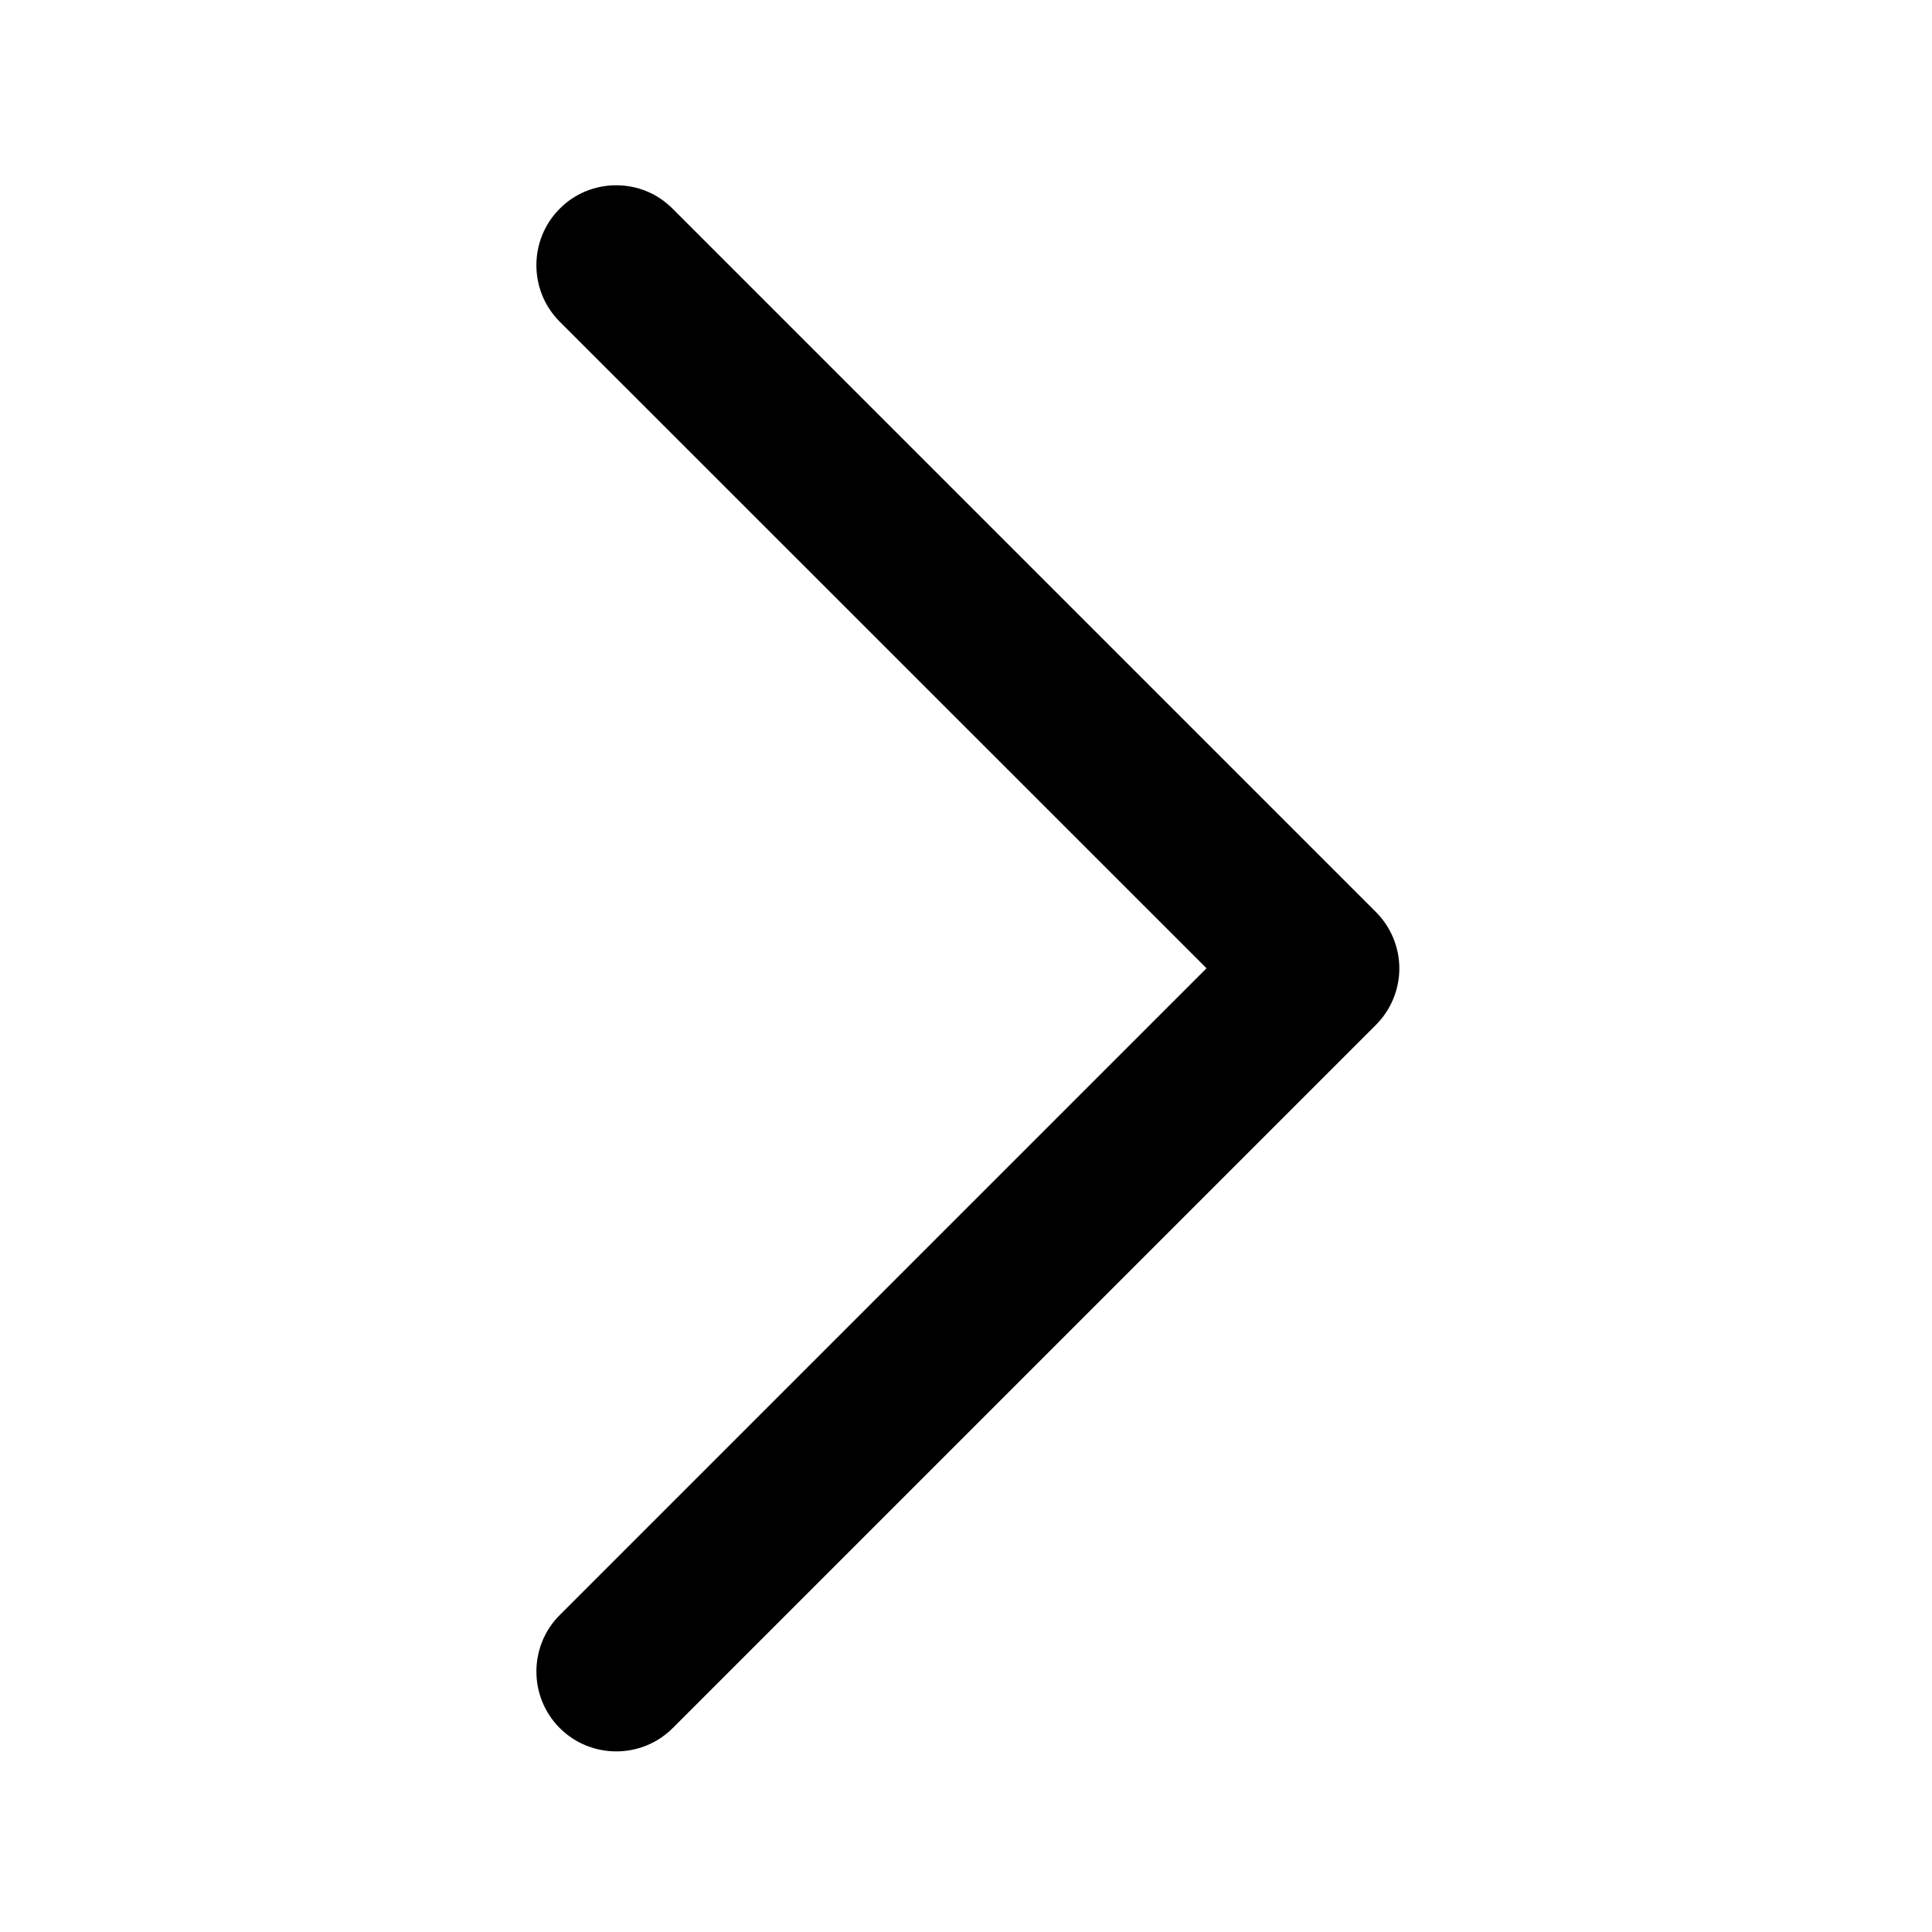
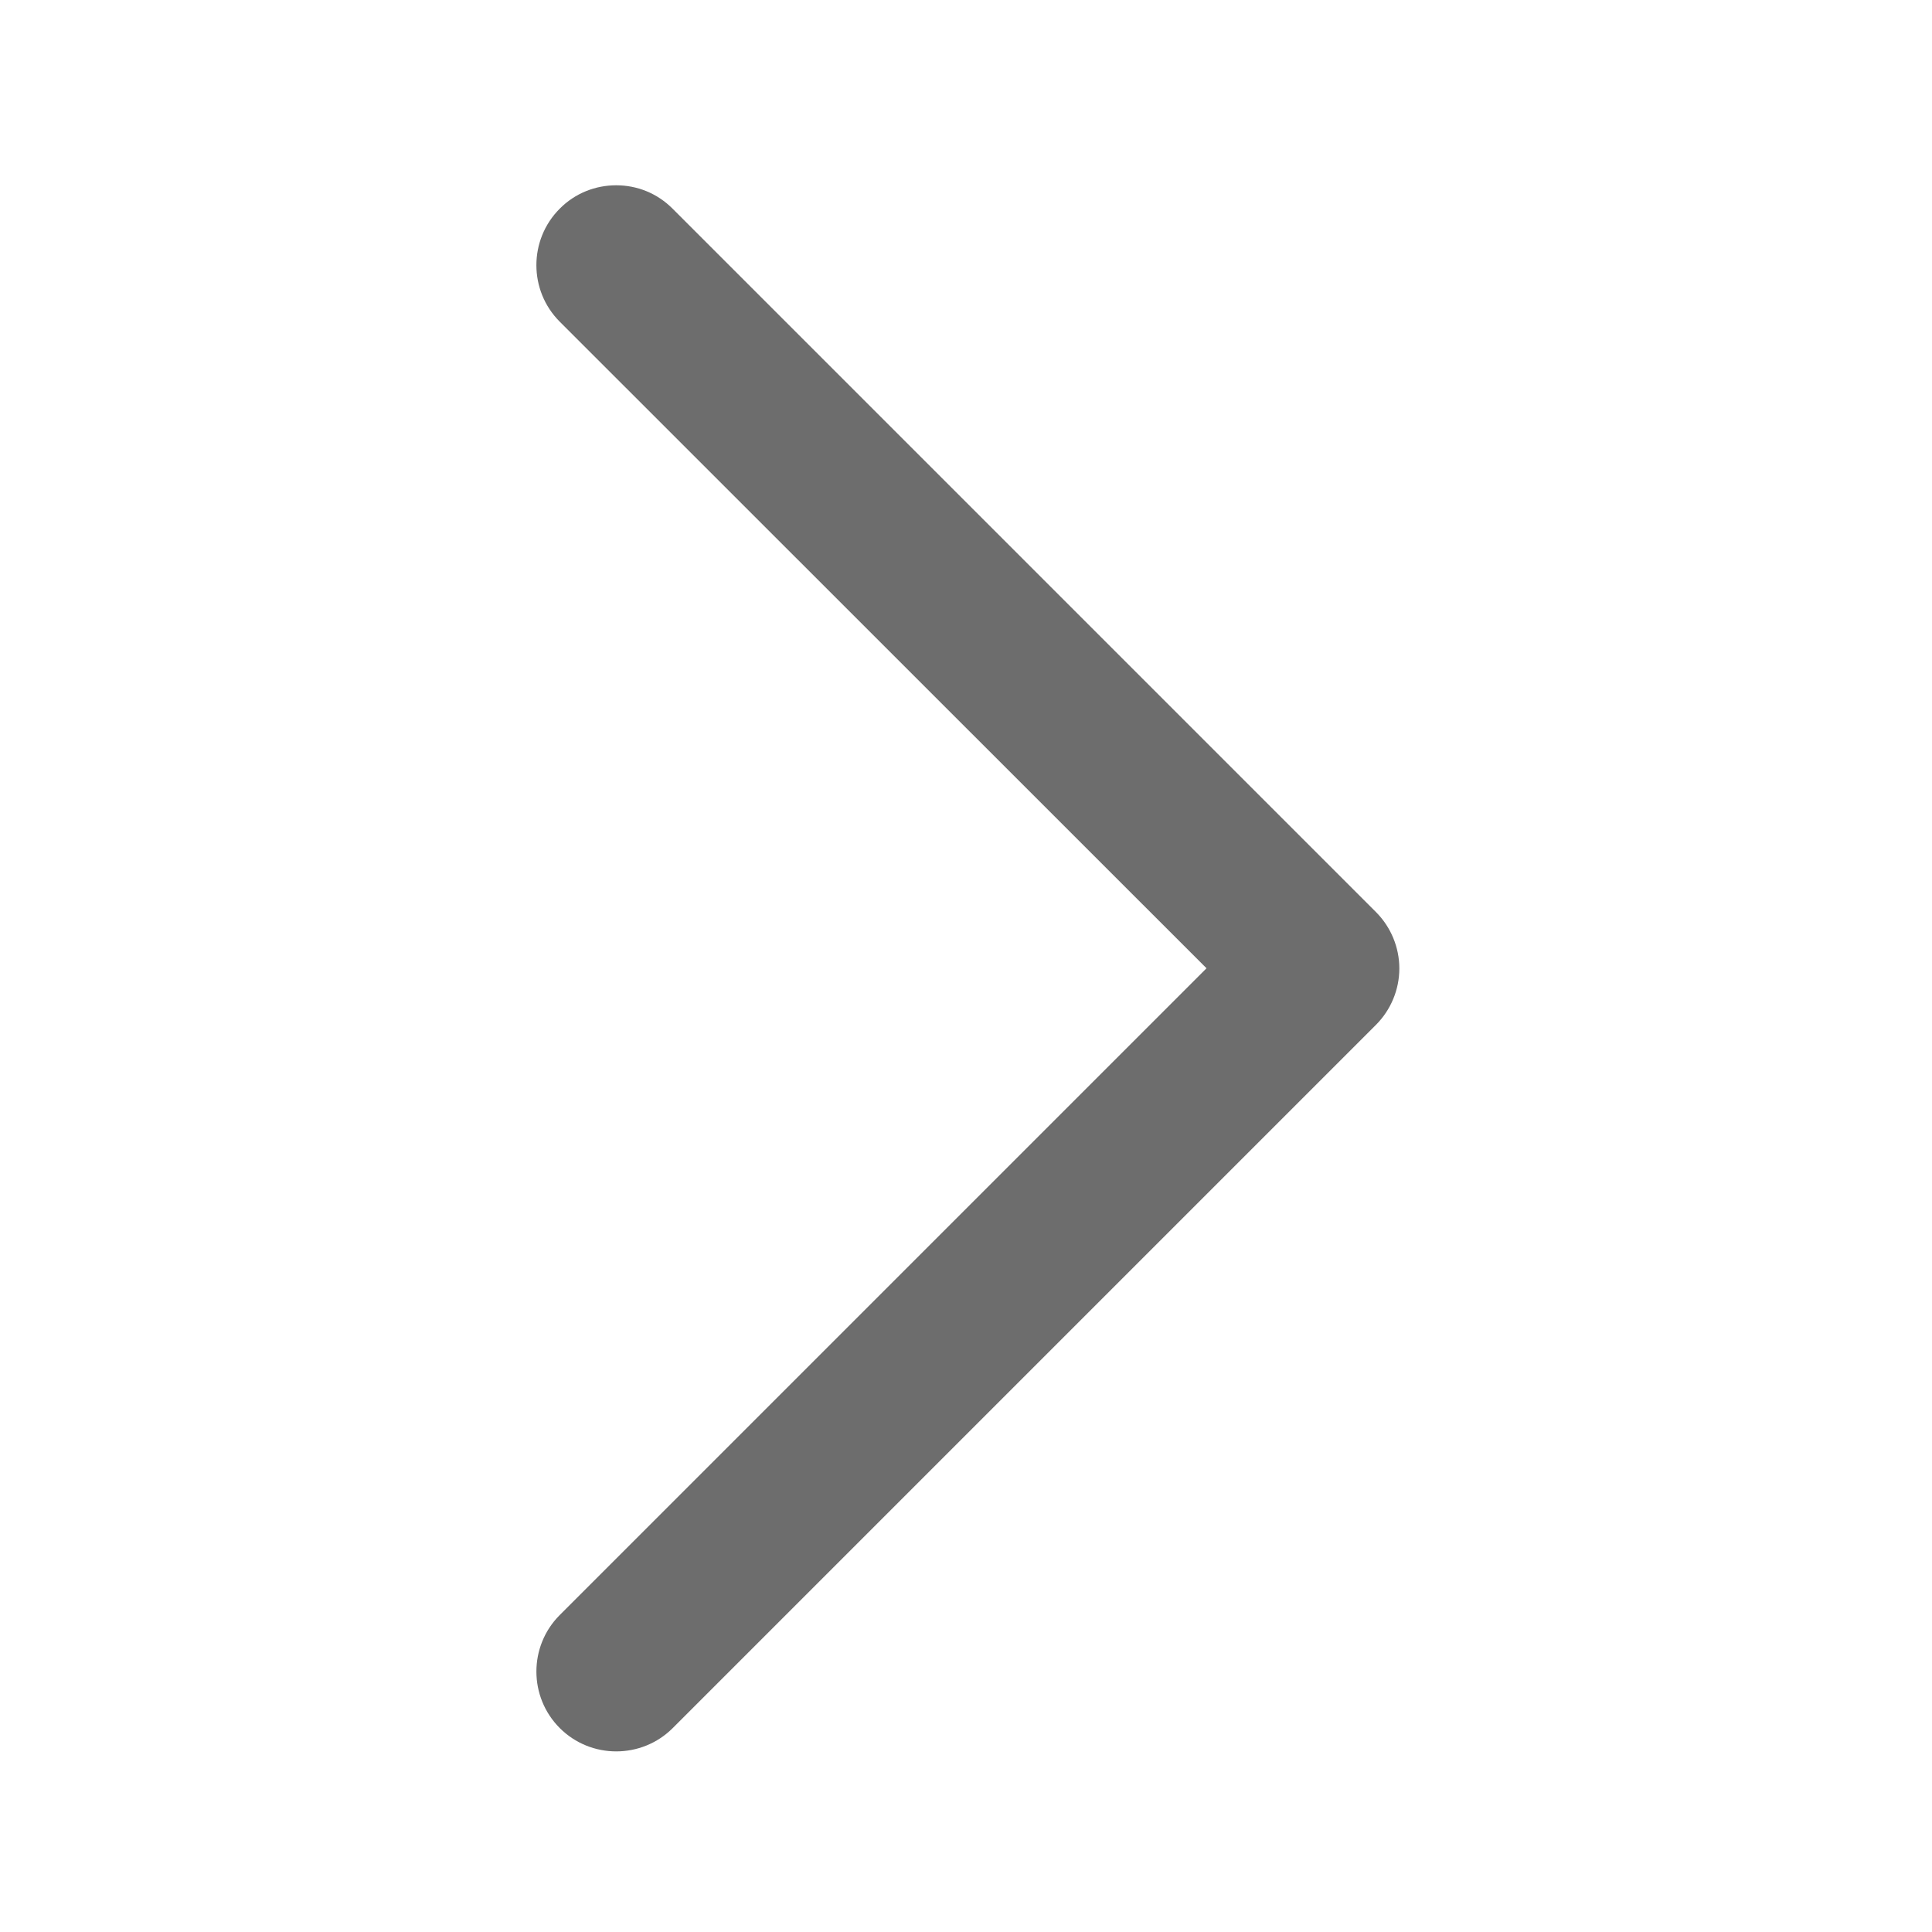
<svg xmlns="http://www.w3.org/2000/svg" version="1.1" id="图层_1" x="0px" y="0px" width="200px" height="200px" viewBox="0 0 200 200" enable-background="new 0 0 200 200" xml:space="preserve">
-   <path d="M69.644,21.621l72.793,72.793c1.543,1.543,2.422,3.652,2.422,5.84c0,2.188-0.879,4.297-2.422,5.84l-72.793,72.793  c-3.223,3.223-8.477,3.223-11.699,0s-3.223-8.477,0-11.699l66.953-66.953L57.944,33.301c-3.223-3.223-3.223-8.477,0-11.699  c1.602-1.621,3.73-2.422,5.84-2.422C65.913,19.18,68.022,19.98,69.644,21.621z" />
+   <path fill="#6D6D6D" d="M69.644,21.621l72.793,72.793c1.543,1.543,2.422,3.652,2.422,5.84c0,2.188-0.879,4.297-2.422,5.84  l-72.793,72.793c-3.223,3.223-8.477,3.223-11.699,0s-3.223-8.477,0-11.699l66.953-66.953L57.944,33.301  c-3.223-3.223-3.223-8.477,0-11.699c1.602-1.621,3.73-2.422,5.84-2.422C65.913,19.18,68.022,19.98,69.644,21.621z" />
</svg>
